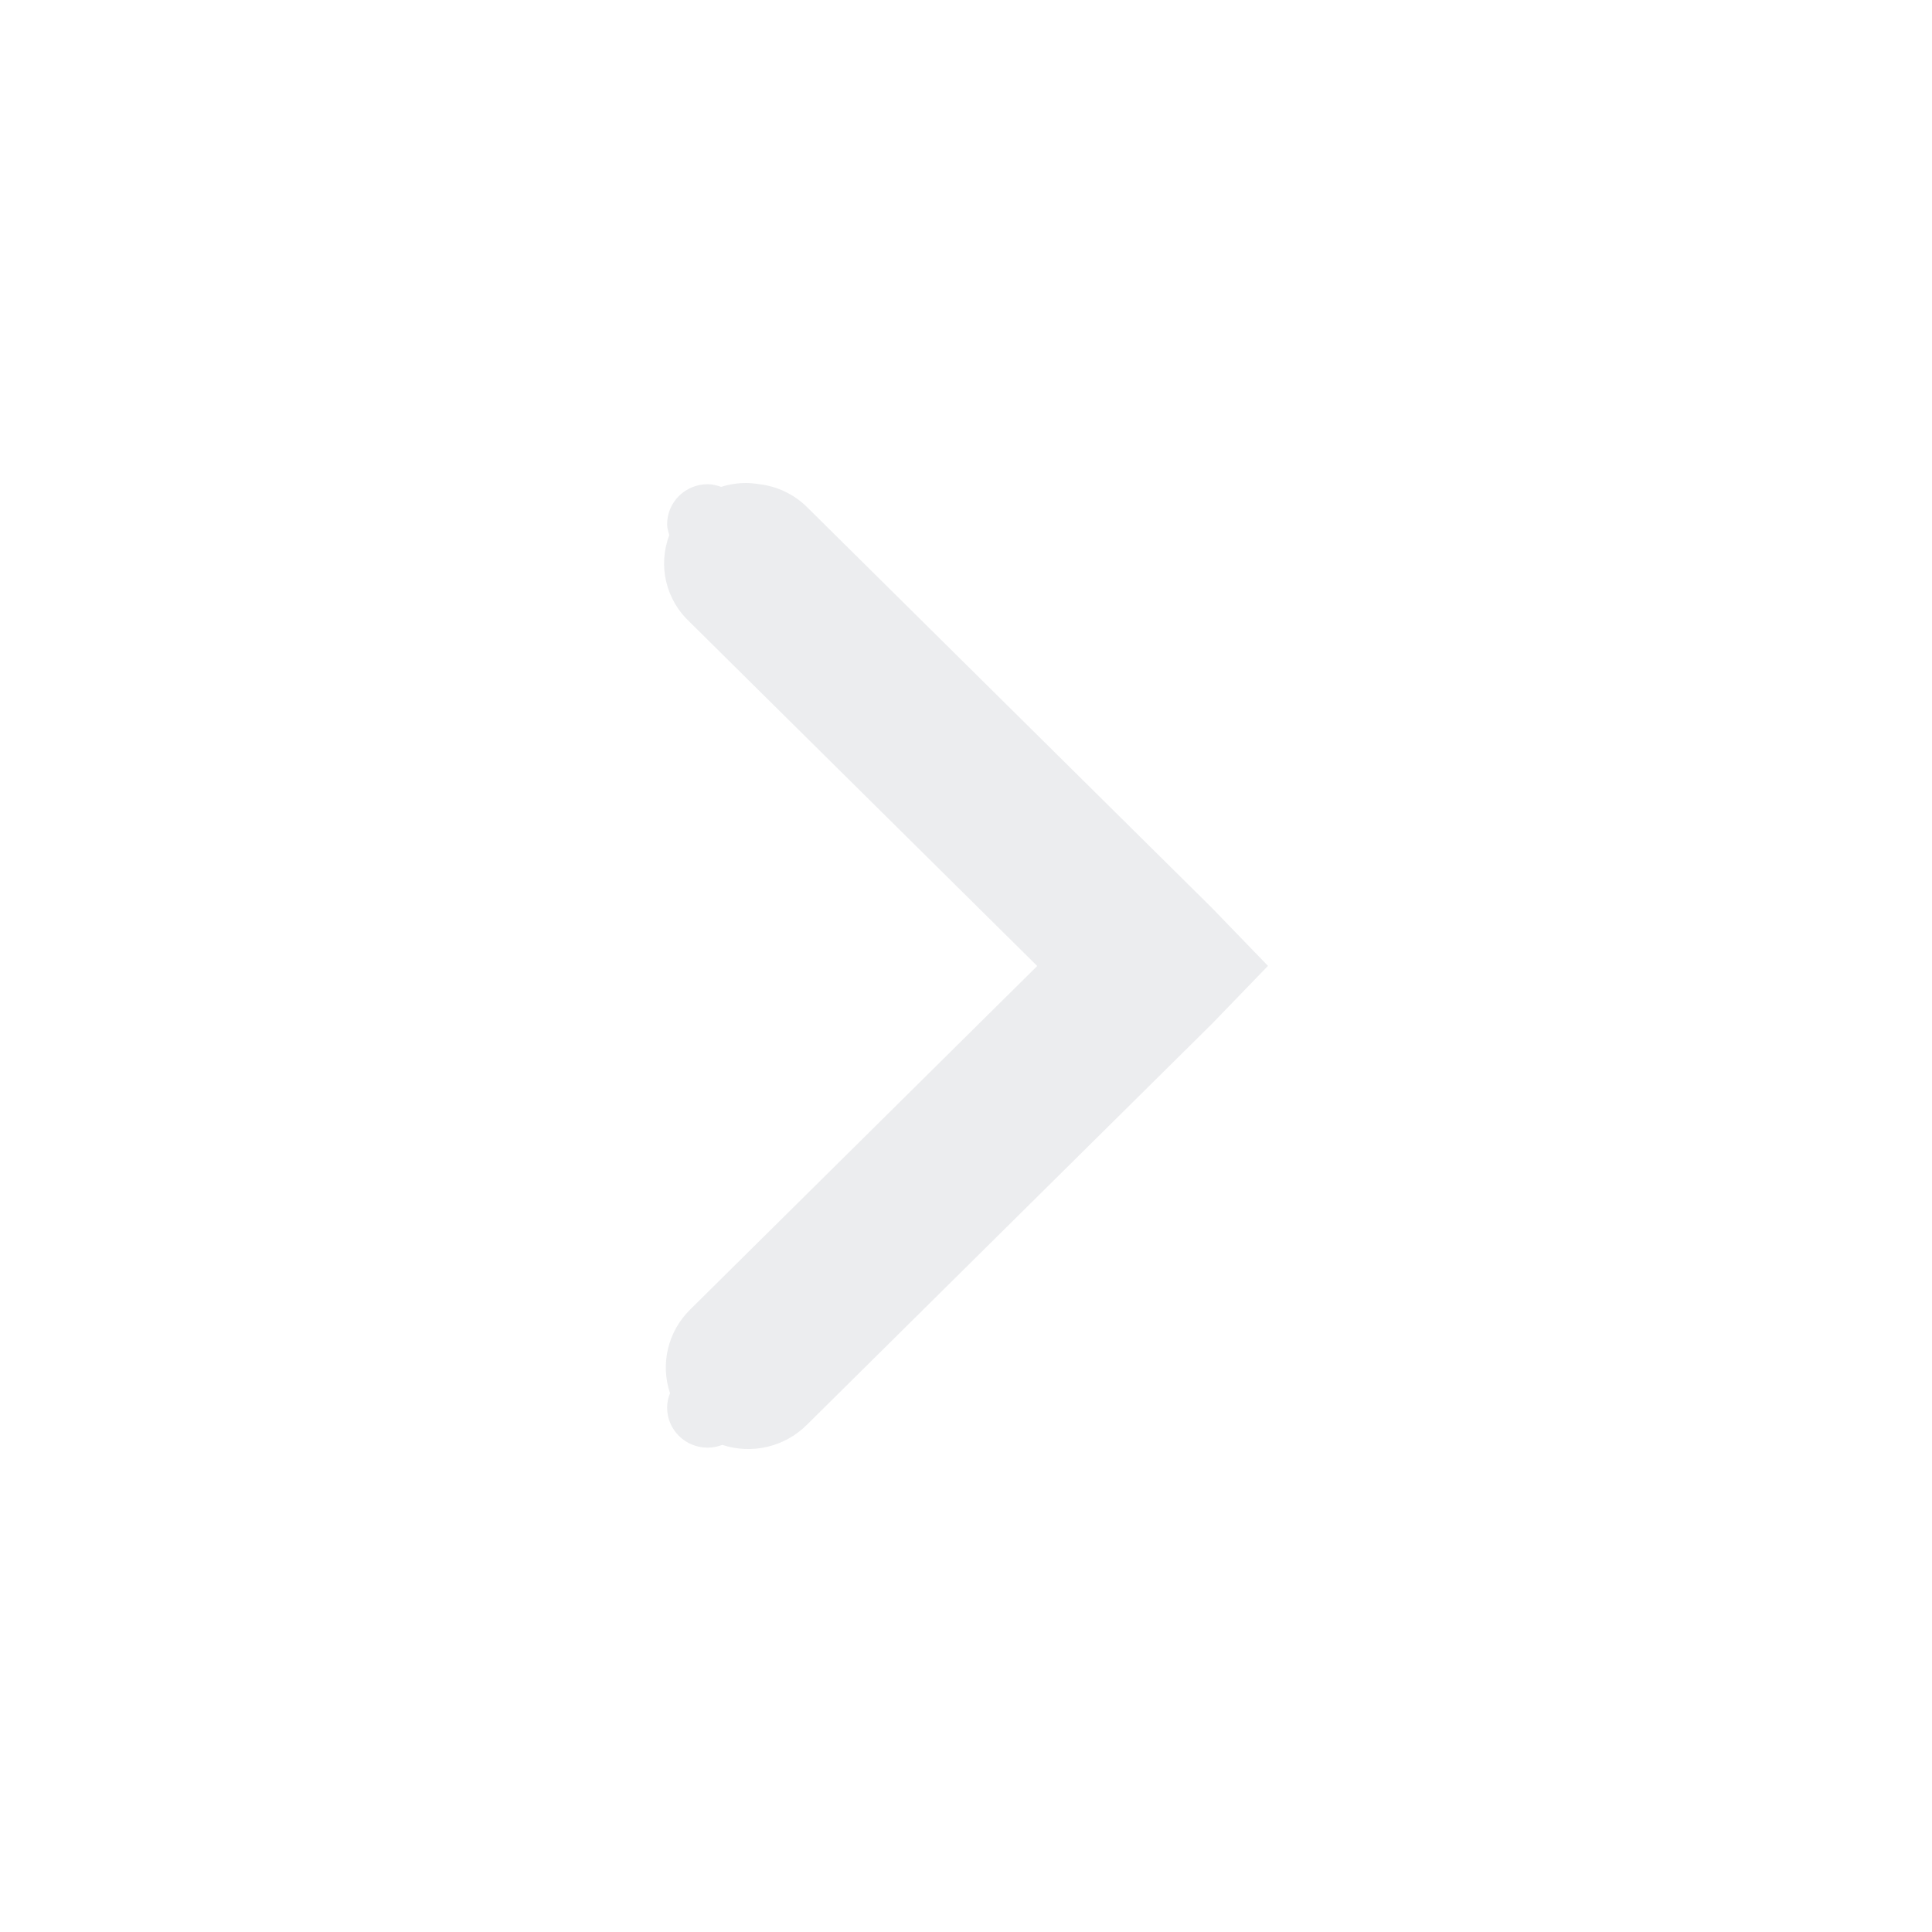
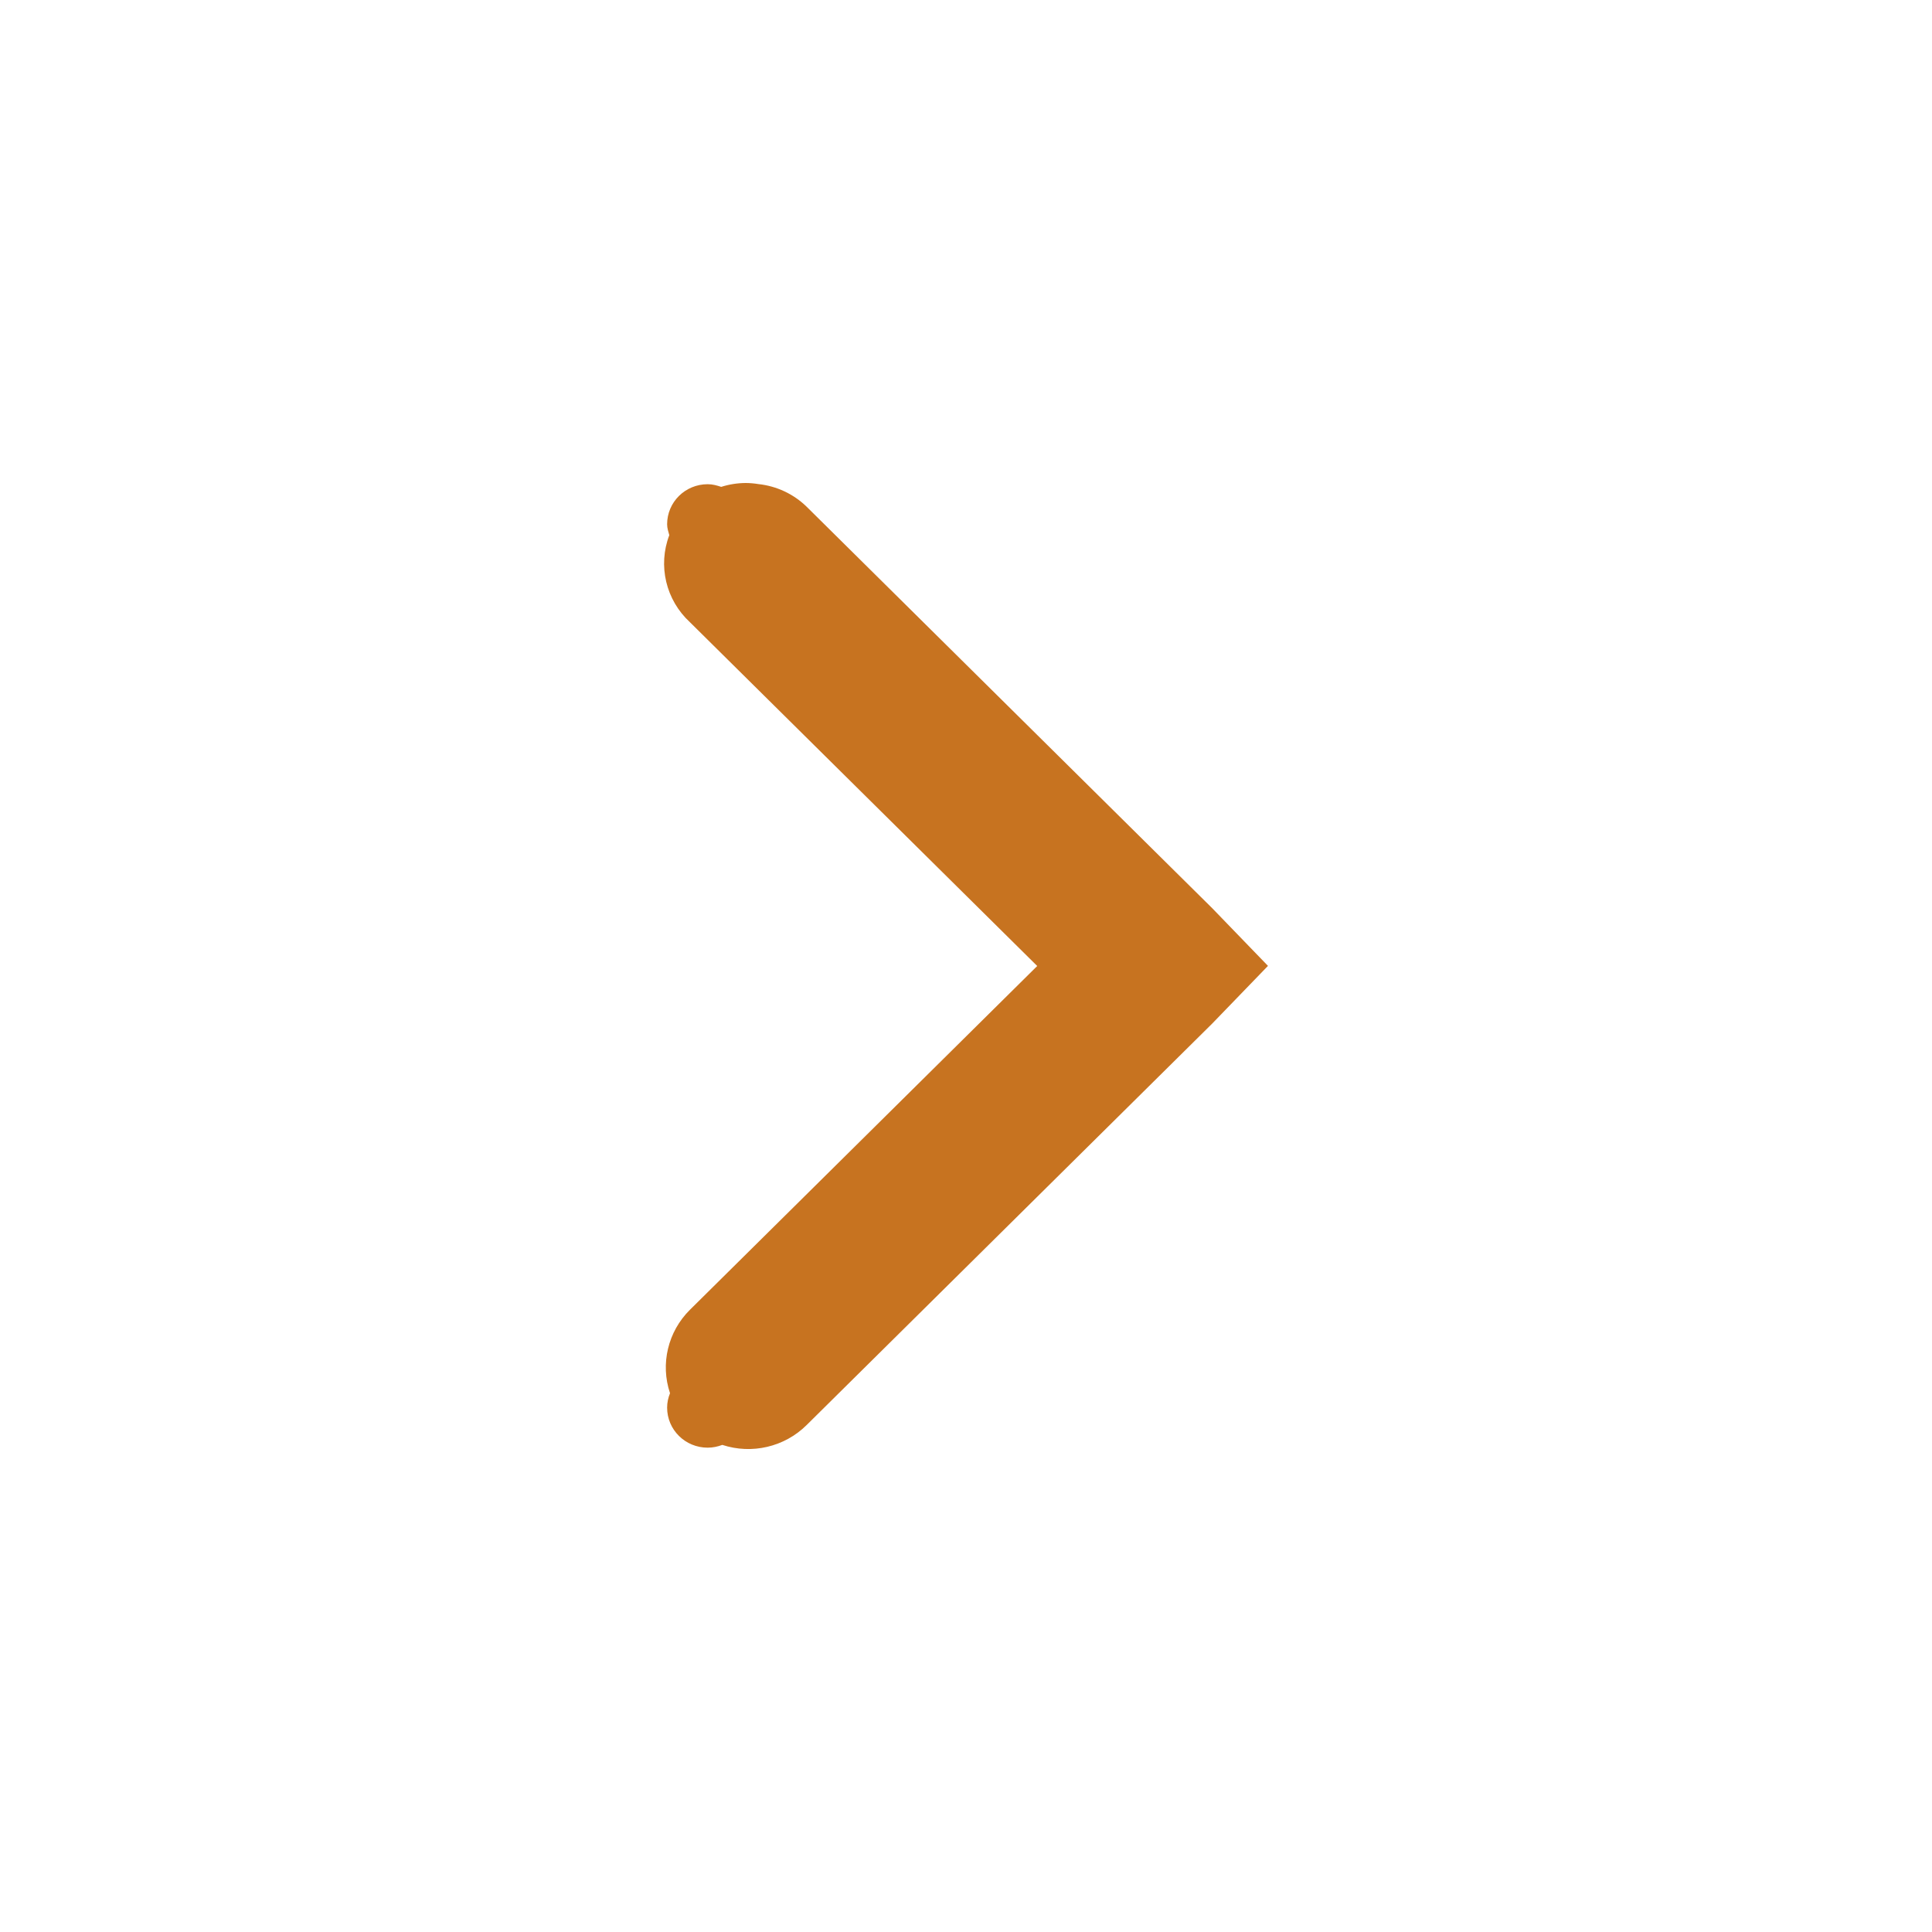
<svg xmlns="http://www.w3.org/2000/svg" height="16" id="svg7384" version="1.1" width="16">
  <defs id="defs7386" />
  <g id="layer9" style="display:inline" transform="translate(-100.0002,-747)" />
  <g id="layer10" transform="translate(-100.0002,-747)" />
  <g id="layer11" transform="translate(-100.0002,-747)" />
  <g id="layer13" transform="translate(-100.0002,-747)" />
  <g id="layer14" transform="translate(-100.0002,-747)" />
  <g id="layer15" style="display:inline" transform="translate(-100.0002,-747)" />
  <g id="g71291" style="display:inline" transform="translate(-100.0002,-747)" />
  <g id="g4953" style="display:inline" transform="translate(-100.0002,-747)" />
  <g id="layer12" style="display:inline" transform="translate(-100.0002,-747)">
-     <path style="color:#000000;font-style:normal;font-variant:normal;font-weight:normal;font-stretch:normal;font-size:medium;line-height:normal;font-family:Sans;-inkscape-font-specification:Sans;text-indent:0;text-align:start;text-decoration:none;text-decoration-line:none;letter-spacing:normal;word-spacing:normal;text-transform:none;direction:ltr;block-progression:tb;writing-mode:lr-tb;baseline-shift:baseline;text-anchor:start;display:inline;overflow:visible;visibility:visible;fill:#ecedef;fill-opacity:1;stroke:none;stroke-width:2;marker:none;enable-background:accumulate" d="m 106.177,751 a 0.672,0.665 0 0 1 0.104,0.009 0.672,0.665 0 0 1 0.399,0.187 l 3.359,3.325 0.462,0.478 -0.462,0.478 -3.359,3.325 a 0.683,0.676 0 0 1 -0.698,0.164 c -0.037,0.014 -0.078,0.023 -0.121,0.023 -0.186,0 -0.336,-0.148 -0.336,-0.332 0,-0.042 0.009,-0.082 0.024,-0.119 a 0.683,0.676 0 0 1 0.165,-0.691 l 2.876,-2.847 -2.876,-2.847 a 0.672,0.665 0 0 1 -0.171,-0.721 c -0.008,-0.029 -0.018,-0.058 -0.018,-0.09 0,-0.184 0.15,-0.332 0.336,-0.332 0.04,0 0.076,0.01 0.112,0.022 A 0.672,0.665 0 0 1 106.177,751 Z" id="path6040" />
+     <path style="color:#000000;font-style:normal;font-variant:normal;font-weight:normal;font-stretch:normal;font-size:medium;line-height:normal;font-family:Sans;-inkscape-font-specification:Sans;text-indent:0;text-align:start;text-decoration:none;text-decoration-line:none;letter-spacing:normal;word-spacing:normal;text-transform:none;direction:ltr;block-progression:tb;writing-mode:lr-tb;baseline-shift:baseline;text-anchor:start;display:inline;overflow:visible;visibility:visible;fill:#C77320;fill-opacity:1;stroke:none;stroke-width:2;marker:none;enable-background:accumulate" d="m 106.177,751 a 0.672,0.665 0 0 1 0.104,0.009 0.672,0.665 0 0 1 0.399,0.187 l 3.359,3.325 0.462,0.478 -0.462,0.478 -3.359,3.325 a 0.683,0.676 0 0 1 -0.698,0.164 c -0.037,0.014 -0.078,0.023 -0.121,0.023 -0.186,0 -0.336,-0.148 -0.336,-0.332 0,-0.042 0.009,-0.082 0.024,-0.119 a 0.683,0.676 0 0 1 0.165,-0.691 l 2.876,-2.847 -2.876,-2.847 a 0.672,0.665 0 0 1 -0.171,-0.721 c -0.008,-0.029 -0.018,-0.058 -0.018,-0.09 0,-0.184 0.15,-0.332 0.336,-0.332 0.04,0 0.076,0.01 0.112,0.022 A 0.672,0.665 0 0 1 106.177,751 Z" id="path6040" />
  </g>
</svg>
